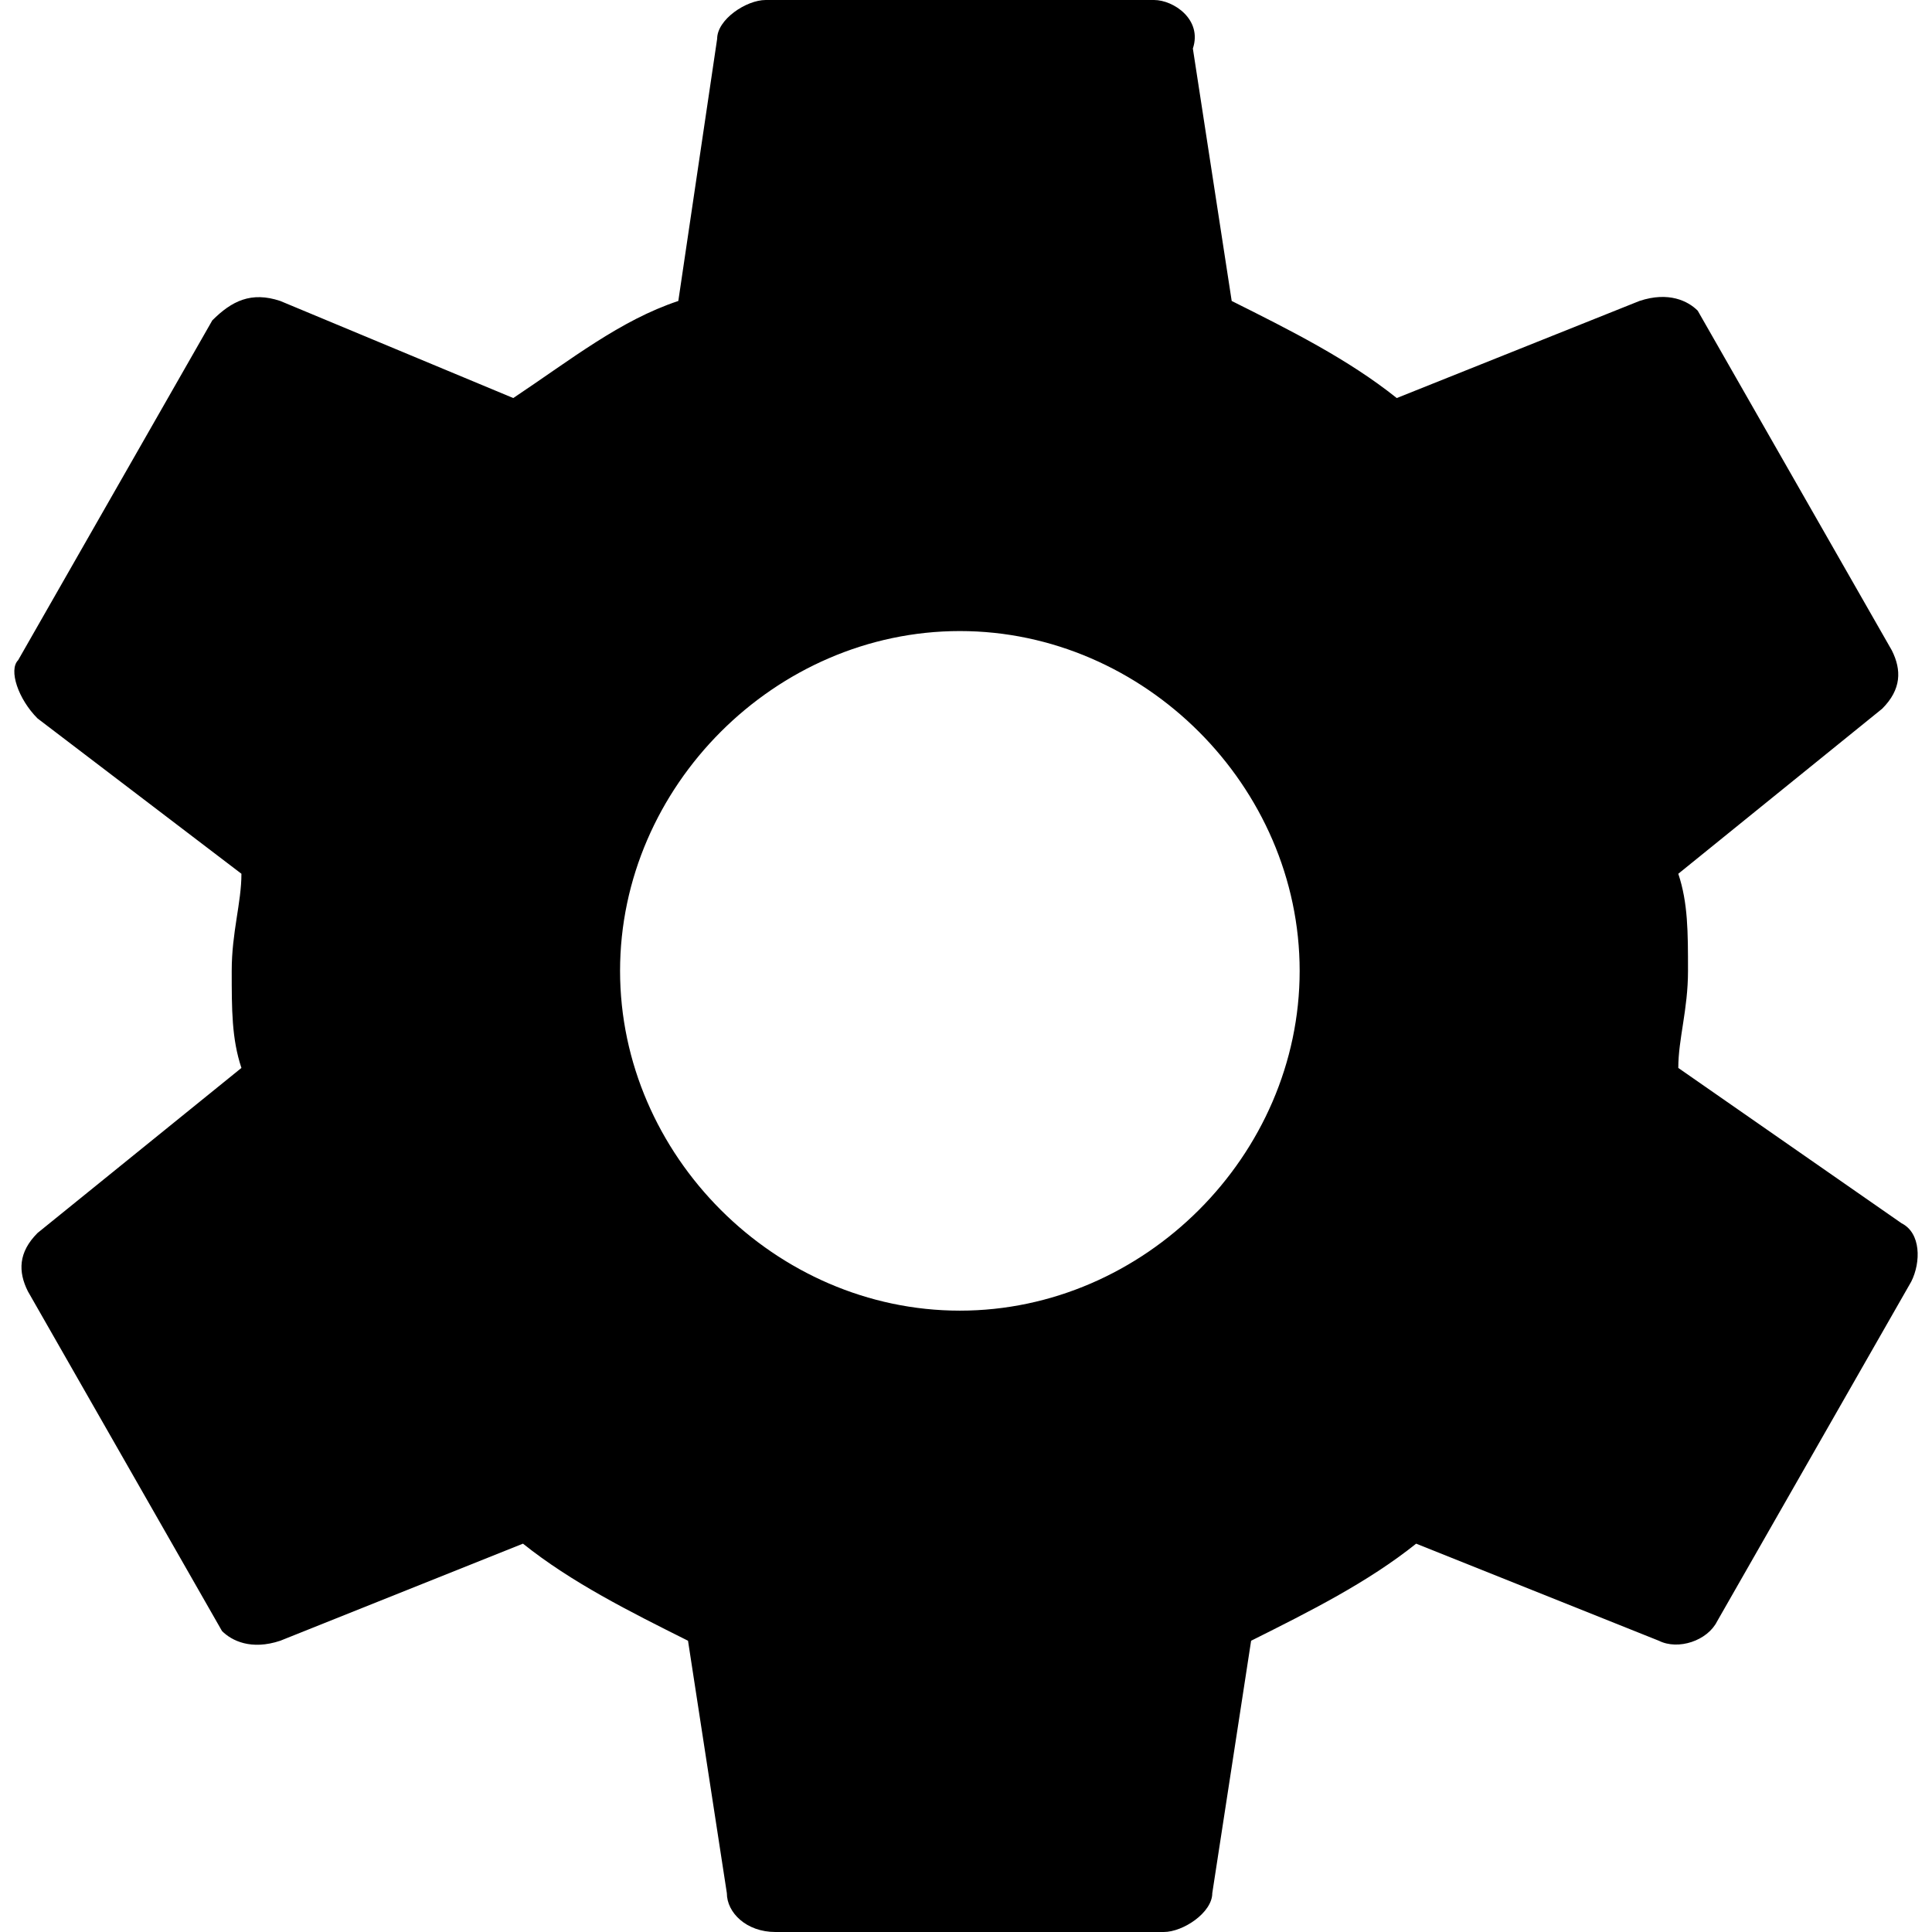
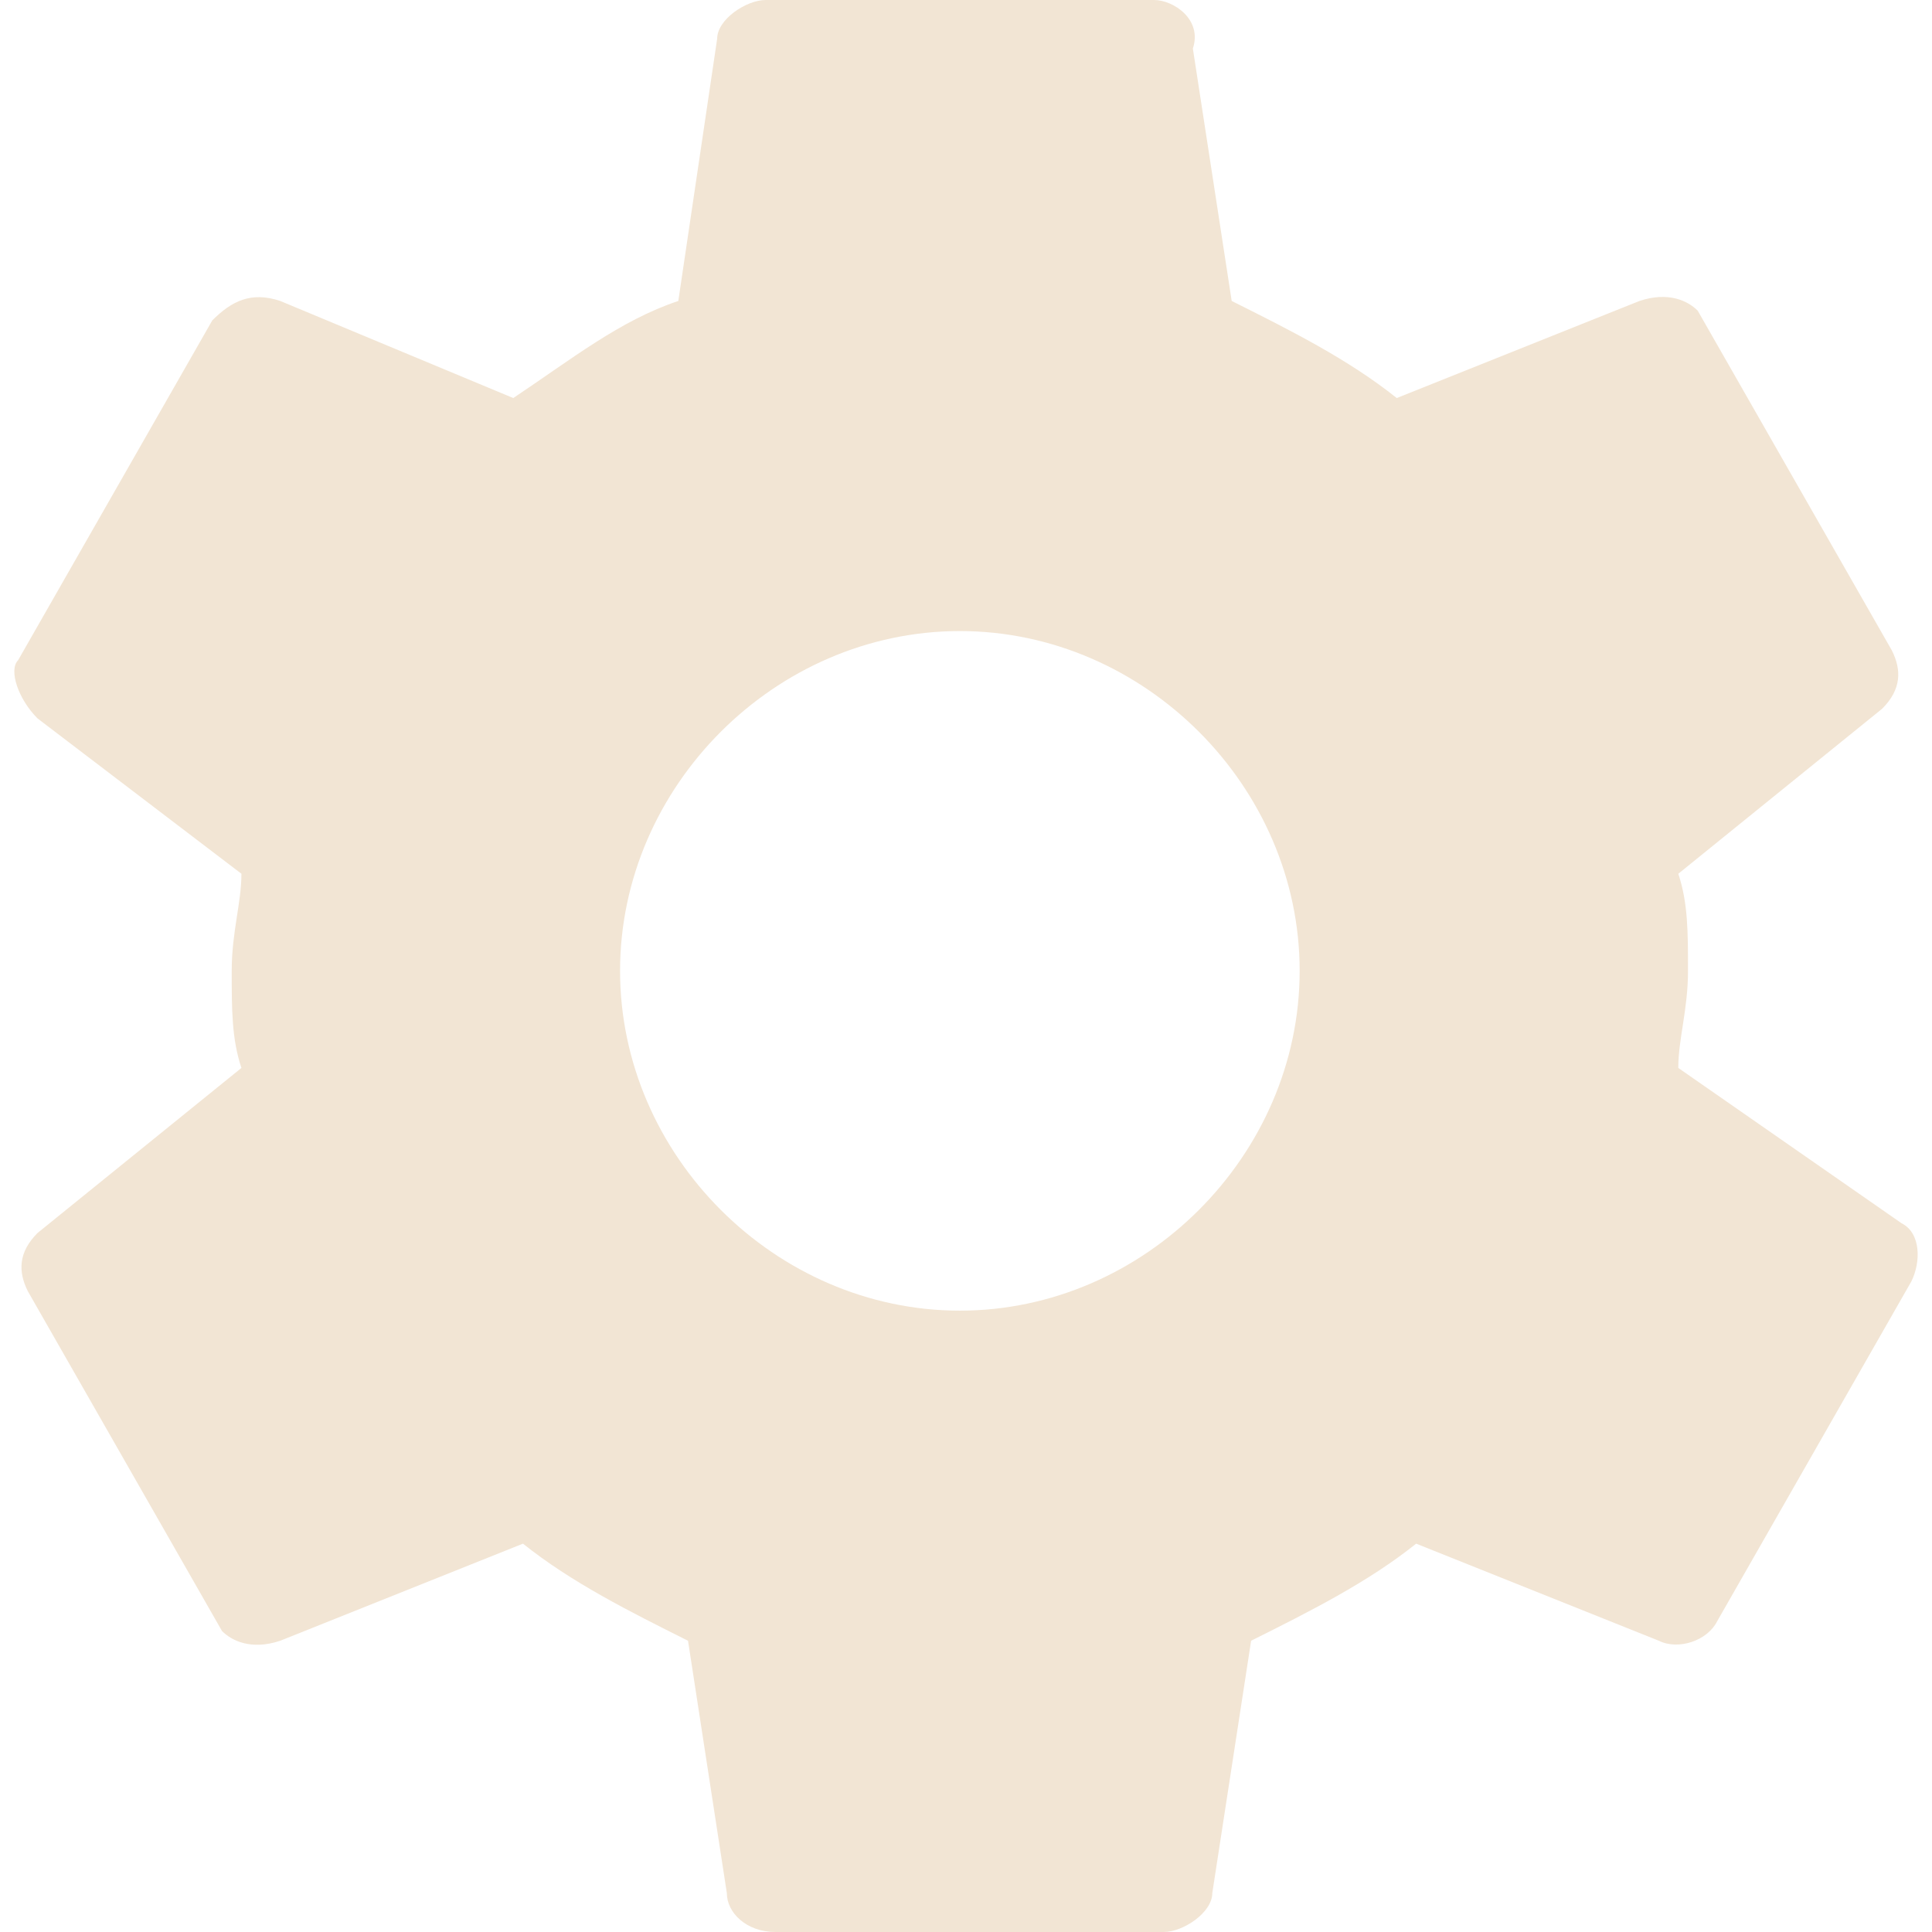
- <svg xmlns="http://www.w3.org/2000/svg" version="1.1" id="Capa_1" x="0px" y="0px" width="507.451px" height="507.45px" viewBox="0 0 507.451 507.45" style="enable-background:new 0 0 507.451 507.45;" xml:space="preserve">
+ <svg xmlns="http://www.w3.org/2000/svg" version="1.1" id="Capa_1" x="0px" y="0px" width="507.451px" height="507.45px" viewBox="0 0 507.451 507.45" style="enable-background:new 0 0 507.451 507.45;" xml:space="preserve" fill="#f2e5d4">
  <g>
    <g id="settings">
      <path d="M440.813,280.5c0-7.65,2.55-15.3,2.55-25.5s0-17.85-2.55-25.5l53.55-43.35c5.1-5.1,5.1-10.2,2.55-15.3l-51-89.25    c-2.55-2.55-7.649-5.1-15.3-2.55l-63.75,25.5c-12.75-10.2-28.05-17.85-43.35-25.5l-10.2-66.3C315.863,5.1,308.212,0,303.113,0    h-102c-5.101,0-12.75,5.1-12.75,10.2l-10.2,68.85c-15.3,5.1-28.05,15.3-43.35,25.5l-61.2-25.5c-7.65-2.55-12.75,0-17.851,5.1    l-51,89.25c-2.55,2.55,0,10.2,5.1,15.3l53.55,40.8c0,7.65-2.55,15.3-2.55,25.5s0,17.85,2.55,25.5l-53.55,43.35    c-5.1,5.101-5.1,10.2-2.55,15.301l51,89.25c2.55,2.55,7.649,5.1,15.3,2.55l63.75-25.5c12.75,10.2,28.05,17.85,43.35,25.5    l10.2,66.3c0,5.1,5.1,10.2,12.75,10.2h102c5.101,0,12.75-5.101,12.75-10.2l10.2-66.3c15.3-7.65,30.6-15.3,43.35-25.5l63.75,25.5    c5.101,2.55,12.75,0,15.301-5.101l51-89.25c2.55-5.1,2.55-12.75-2.551-15.3L440.813,280.5z M252.113,344.25    c-48.45,0-89.25-40.8-89.25-89.25s40.8-89.25,89.25-89.25s89.25,40.8,89.25,89.25S300.563,344.25,252.113,344.25z" />
    </g>
  </g>
  <g>
</g>
  <g>
</g>
  <g>
</g>
  <g>
</g>
  <g>
</g>
  <g>
</g>
  <g>
</g>
  <g>
</g>
  <g>
</g>
  <g>
</g>
  <g>
</g>
  <g>
</g>
  <g>
</g>
  <g>
</g>
  <g>
</g>
</svg>
